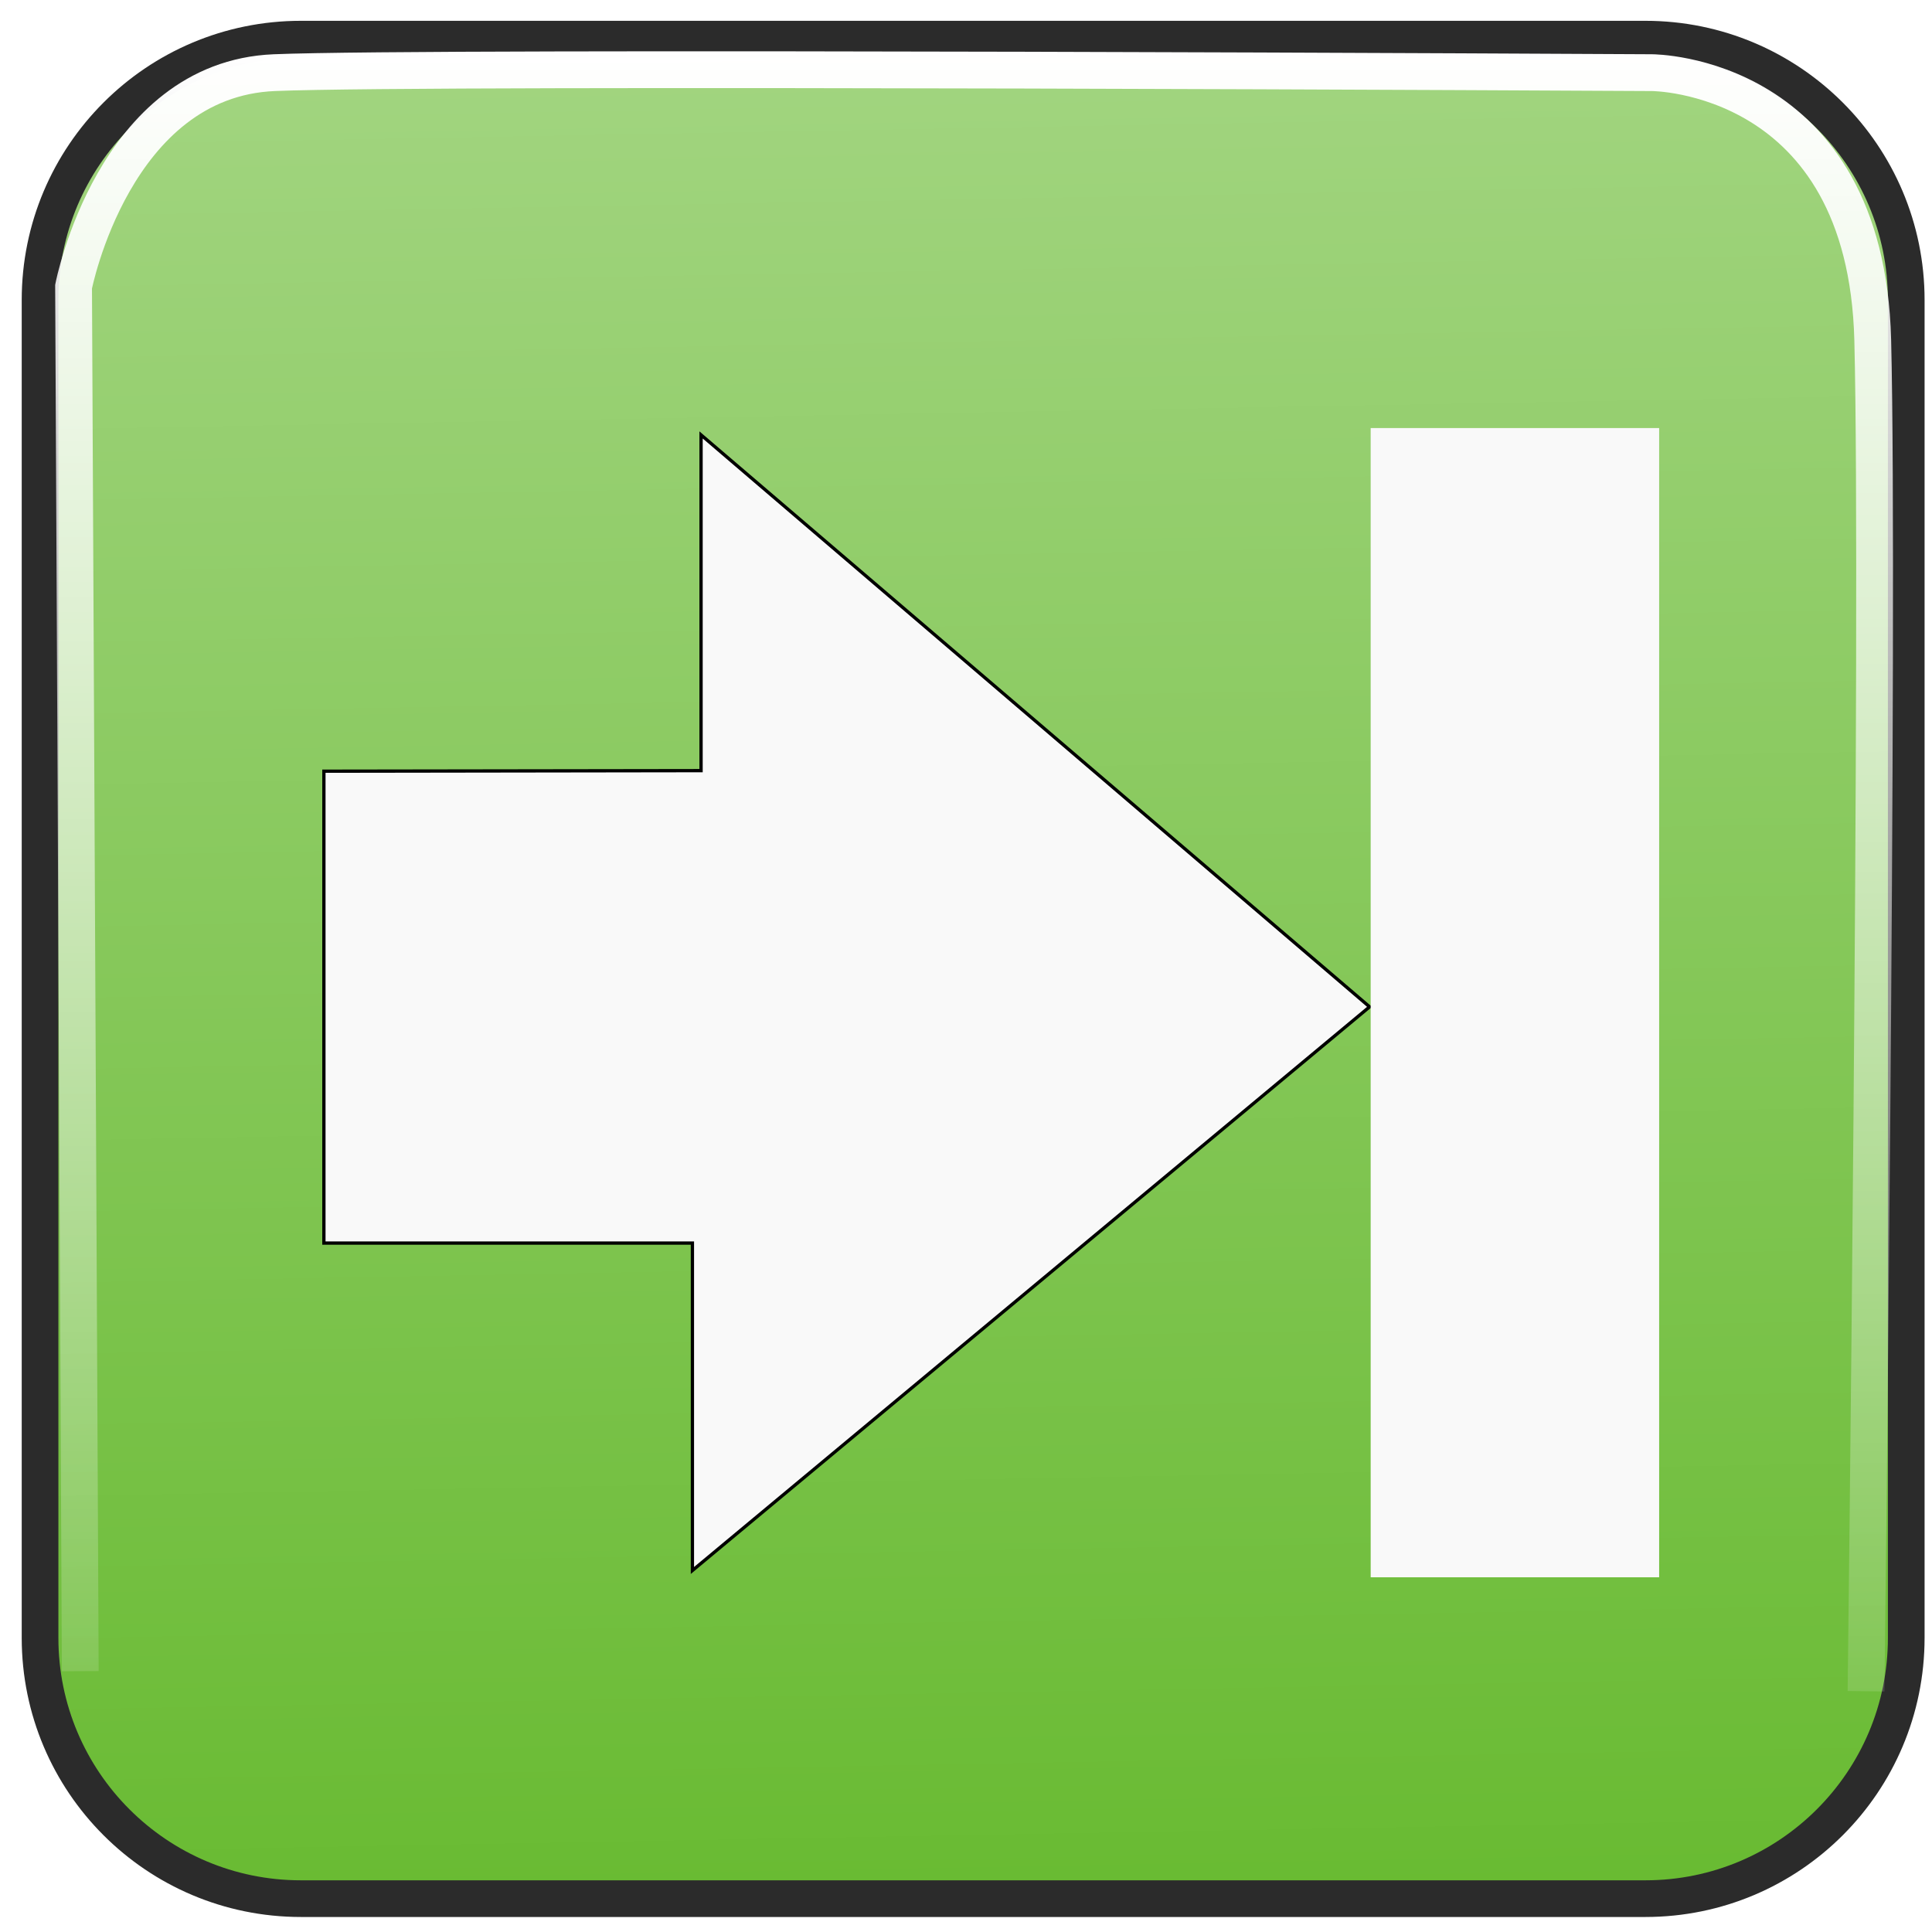
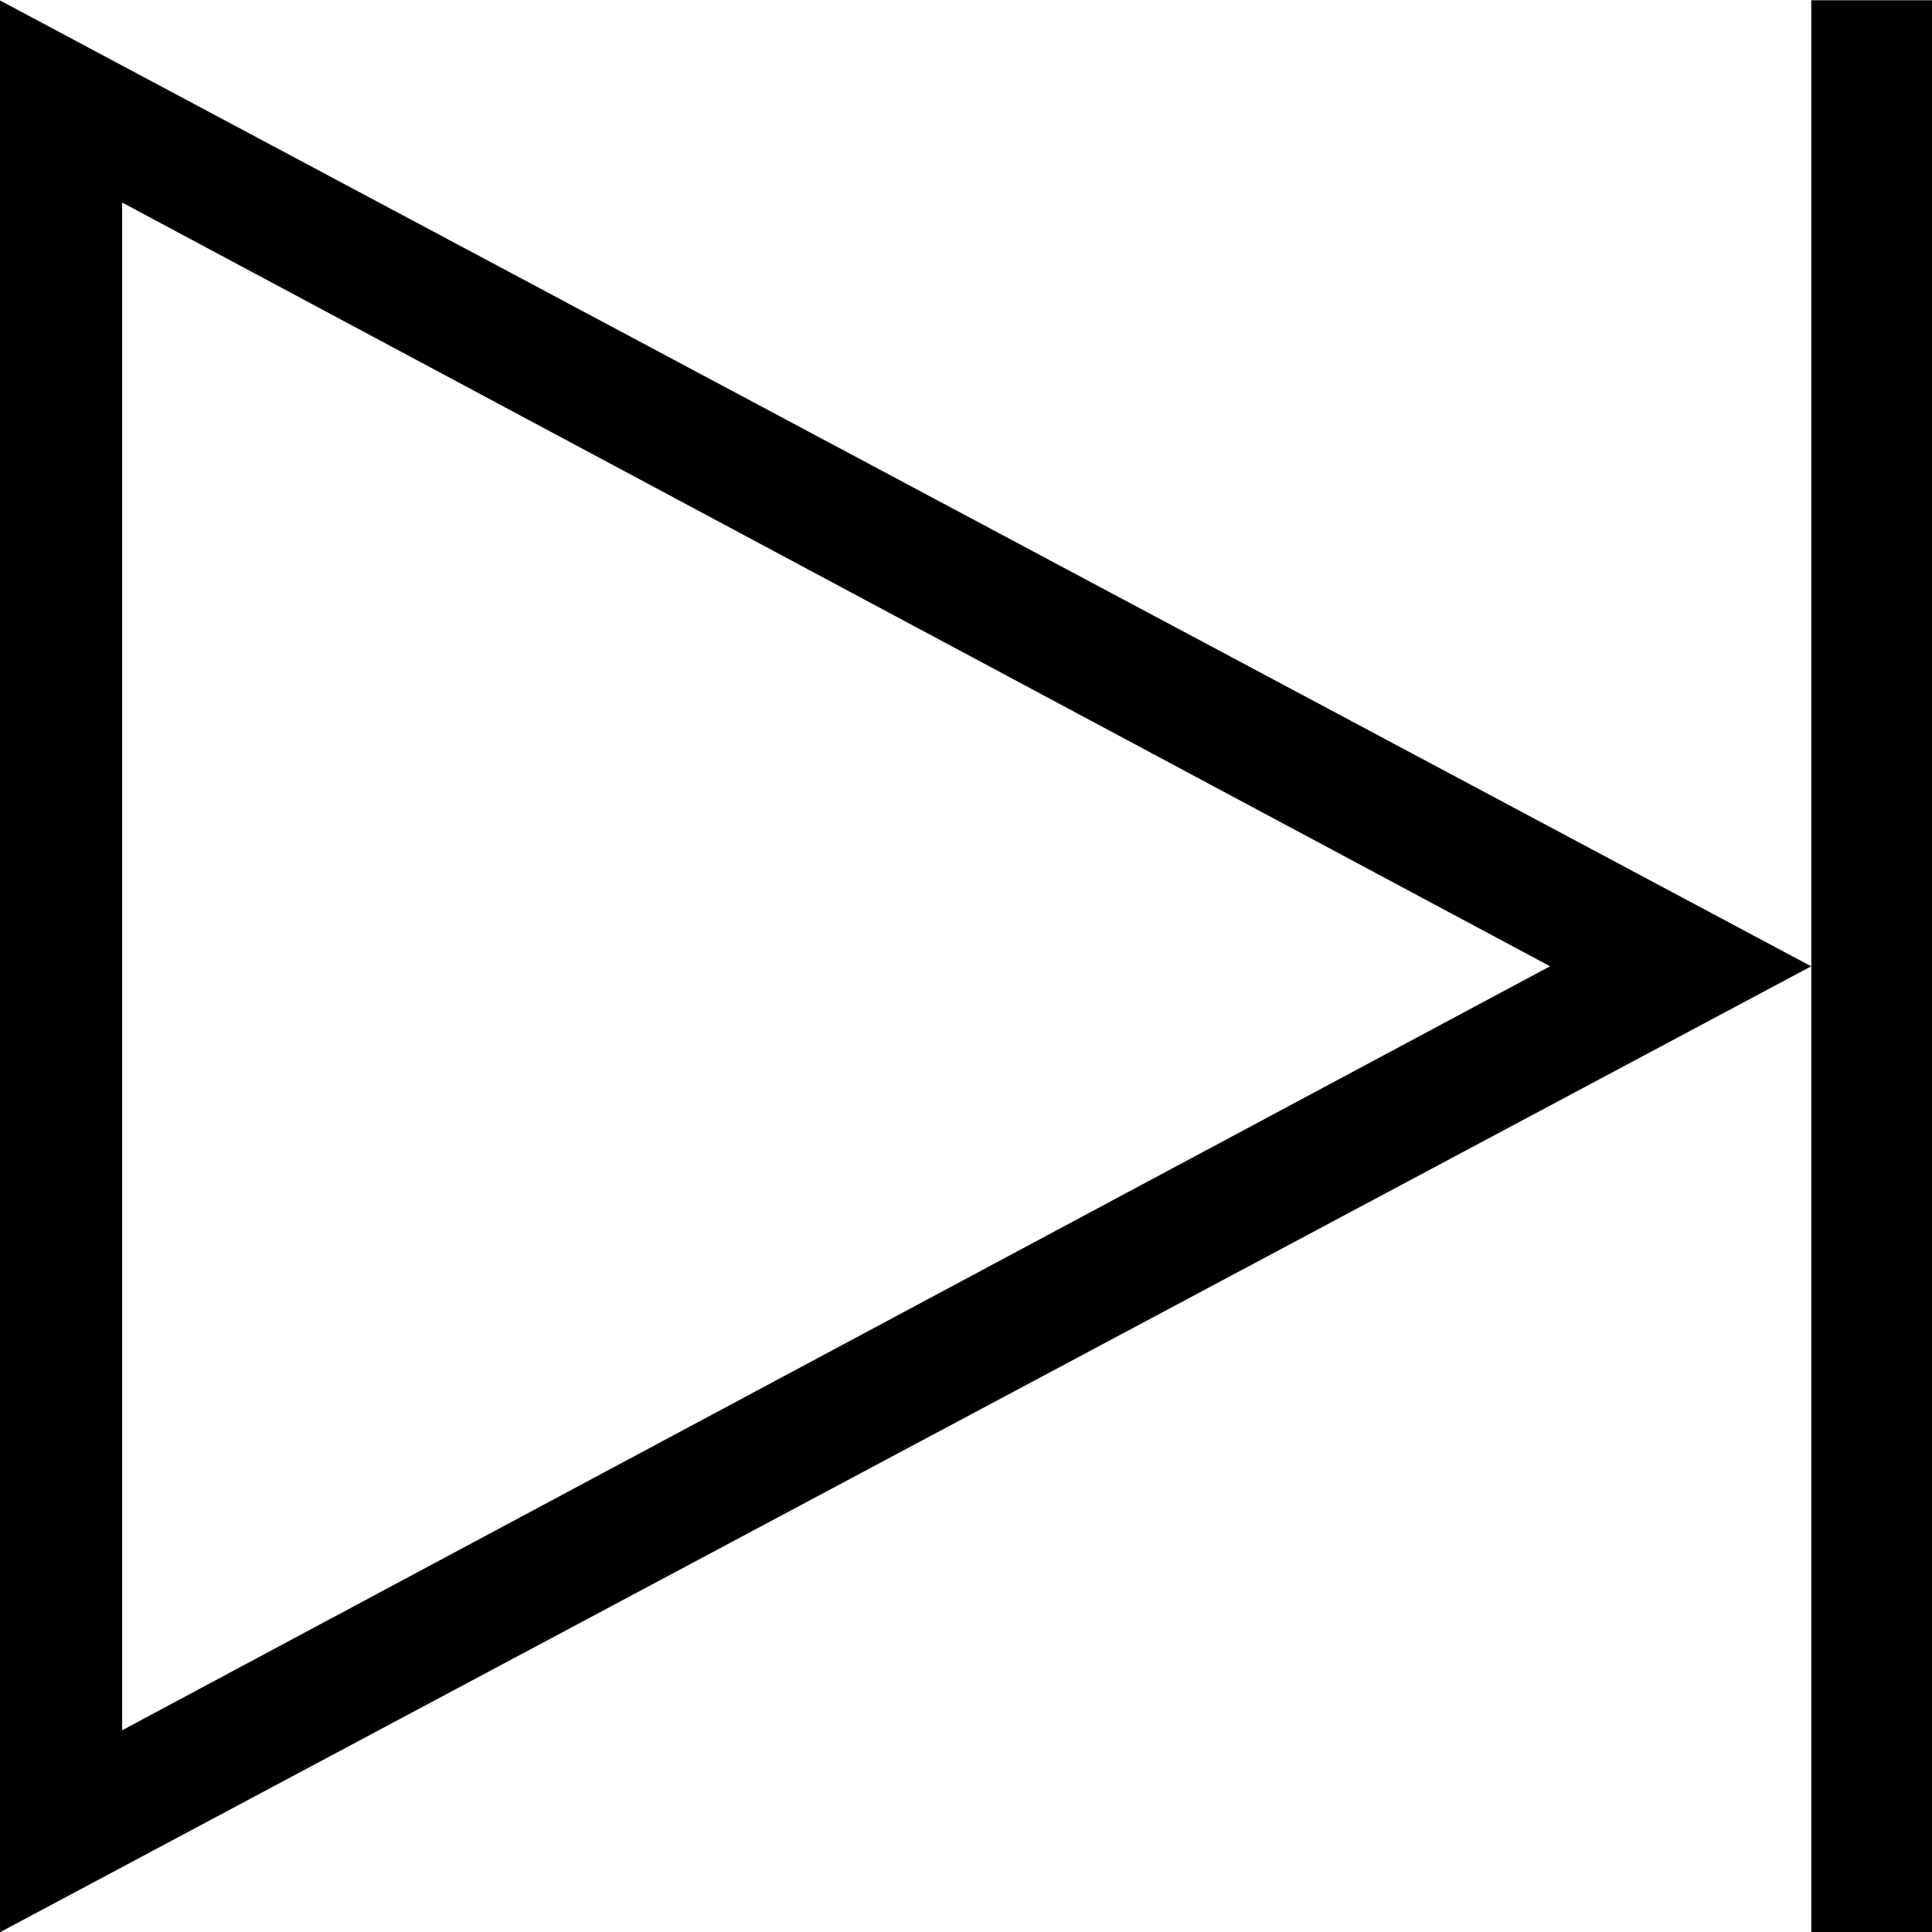
- <svg xmlns="http://www.w3.org/2000/svg" xmlns:xlink="http://www.w3.org/1999/xlink" width="52.509" height="52.52" viewBox="0 0 52.509 52.52" id="svg5160" version="1.0">
-   <defs id="defs5162">
-     <linearGradient id="linearGradient13960">
-       <stop style="stop-color:white;stop-opacity:1;" offset="0" id="stop13962" />
-       <stop style="stop-color:white;stop-opacity:0;" offset="1" id="stop13964" />
-     </linearGradient>
-     <linearGradient id="linearGradient13950">
-       <stop style="stop-color:#4a0;stop-opacity:1;" offset="0" id="stop13952" />
-       <stop style="stop-color:white;stop-opacity:1;" offset="1" id="stop13954" />
-     </linearGradient>
-     <linearGradient xlink:href="#linearGradient13950" id="linearGradient13956" x1="46.592" y1="89.585" x2="43.592" y2="-74.733" gradientUnits="userSpaceOnUse" />
-     <linearGradient xlink:href="#linearGradient13960" id="linearGradient13966" x1="26.48" y1="1.394" x2="26.48" y2="52.843" gradientUnits="userSpaceOnUse" />
-   </defs>
-   <g id="layer1" transform="translate(-3.819132,-6.155729)">
-     <g style="display:inline" id="layer4" transform="translate(-392.7904,328.2799)" />
-     <g id="g3039" transform="translate(-840.833,182.2722)" />
-     <g id="g3041" transform="translate(-840.833,182.2722)">
-       <path style="opacity:1;fill:#71c000;fill-opacity:1;stroke:#71c000;stroke-width:3.379;stroke-linejoin:bevel;stroke-miterlimit:4;stroke-dasharray:none;stroke-opacity:1" d="" id="path3043" />
-       <path style="opacity:1;fill:#71c000;fill-opacity:1;stroke:#71c000;stroke-width:3.379;stroke-linejoin:bevel;stroke-miterlimit:4;stroke-dasharray:none;stroke-opacity:1" d="" id="path3045" />
-       <path style="opacity:1;fill:#71c000;fill-opacity:1;stroke:#71c000;stroke-width:3.379;stroke-linejoin:bevel;stroke-miterlimit:4;stroke-dasharray:none;stroke-opacity:1" d="" id="path3047" />
+ <svg xmlns="http://www.w3.org/2000/svg" width="256" height="256" version="1.1" viewBox="0 0 67.733 67.733">
+   <style>.gui_icon_class {
+     stroke-linejoin:miter;
+     font-size:medium;
+     baseline-shift:baseline;
+     color-rendering:auto;
+     text-decoration-color:#000000;
+     color:#000000;
+     font-variant-numeric:normal;
+     letter-spacing:normal;
+     shape-rendering:auto;
+     word-spacing:normal;
+     stroke:none;
+     text-decoration-line:none;
+     text-rendering:auto;
+     stroke-width:16;
+     font-style:normal;
+     fill:#000000;
+     solid-opacity:1;
+     line-height:normal;
+     fill-rule:evenodd;
+     font-variant-position:normal;
+     mix-blend-mode:normal;
+     fill-opacity:1;
+     direction:ltr;
+     solid-color:#000000;
+     color-interpolation-filters:linearRGB;
+     font-stretch:normal;
+     stroke-miterlimit:4;
+     font-feature-settings:normal;
+     font-weight:normal;
+     opacity:1;
+     shape-padding:0;
+     vector-effect:none;
+     font-variant-alternates:normal;
+     font-variant:normal;
+     visibility:visible;
+     text-indent:0;
+     font-variant-ligatures:normal;
+     clip-rule:nonzero;
+     dominant-baseline:auto;
+     font-variant-caps:normal;
+     image-rendering:auto;
+     white-space:normal;
+     overflow:visible;
+     font-family:sans-serif;
+     text-decoration-style:solid;
+     text-align:start;
+     text-orientation:mixed;
+     writing-mode:lr-tb;
+     stroke-opacity:1;
+     isolation:auto;
+     stroke-dashoffset:0;
+     text-anchor:start;
+     text-decoration:none;
+     stroke-linecap:butt;
+     stroke-dasharray:none;
+     enable-background:accumulate;
+     text-transform:none;
+     display:inline;
+     color-interpolation:sRGB;
+ }</style>
+   <g transform="translate(0 -229.27)">
+     <g transform="matrix(2.0878 0 0 2.2337 41.673 -337.41)">
+       <path class="gui_icon_class" transform="matrix(.12673 0 0 .11845 -19.96 253.7)" d="m240 0v256h16v-256h-16zm-240 0.023v255.97l239.99-127.99-239.99-127.98zm16.184 26.777 189.2 101.2-189.2 101.23v-202.43z" />
    </g>
-     <g id="g3049" transform="translate(-840.833,182.2722)" />
-     <g id="g3089" transform="translate(-840.833,182.2722)" />
-     <g id="g4774" transform="translate(-1426.607,-26.2895)" />
-     <g id="layer2" transform="translate(-1426.607,-26.2895)">
-       <path style="opacity:1;fill:#71c000;fill-opacity:1;stroke:#71c000;stroke-width:3.379;stroke-linejoin:bevel;stroke-miterlimit:4;stroke-dasharray:none;stroke-opacity:1" d="" id="path3422" />
-       <path style="opacity:1;fill:#71c000;fill-opacity:1;stroke:#71c000;stroke-width:3.379;stroke-linejoin:bevel;stroke-miterlimit:4;stroke-dasharray:none;stroke-opacity:1" d="" id="path3426" />
-       <path style="opacity:1;fill:#71c000;fill-opacity:1;stroke:#71c000;stroke-width:3.379;stroke-linejoin:bevel;stroke-miterlimit:4;stroke-dasharray:none;stroke-opacity:1" d="" id="path3428" />
-     </g>
-     <g id="g5777" transform="translate(-1426.607,-26.2895)" />
-     <g id="layer5" transform="translate(-1426.607,-26.2895)" />
-     <rect style="opacity:1;color:black;fill:url(#linearGradient13956);fill-opacity:1.0;fill-rule:evenodd;stroke:#2b2b2b;stroke-width:0.997;stroke-linecap:butt;stroke-linejoin:miter;marker:none;marker-start:none;marker-mid:none;marker-end:none;stroke-miterlimit:4;stroke-dasharray:none;stroke-dashoffset:0;stroke-opacity:1;visibility:visible;display:inline;overflow:visible" id="rect13948" width="50.731" height="50.549" x="4.908" y="7.22" ry="7.091" />
-     <g id="g3192" style="display:inline" transform="translate(-996.7028,556.527)" />
-     <path style="opacity:1;color:black;fill:none;fill-opacity:1;fill-rule:evenodd;stroke:url(#linearGradient13966);stroke-width:1;stroke-linecap:butt;stroke-linejoin:miter;marker:none;marker-start:none;marker-mid:none;marker-end:none;stroke-miterlimit:4;stroke-dasharray:none;stroke-dashoffset:0;stroke-opacity:1;visibility:visible;display:inline;overflow:visible" d="M 2.182,45.429 L 2,7.793 C 2,7.793 3.091,2.157 7.455,1.975 C 11.818,1.793 44.909,1.975 44.909,1.975 C 44.909,1.975 50.727,1.975 50.909,9.247 C 51.091,16.52 50.727,45.975 50.727,45.975" id="path13958" transform="translate(3.819132,6.155729)" />
-     <path style="color:#000000;fill:#f9f9f9;fill-opacity:1;fill-rule:evenodd;stroke:#000000;stroke-width:0.089;stroke-linecap:butt;stroke-linejoin:miter;stroke-miterlimit:4;stroke-opacity:1;stroke-dasharray:none;stroke-dashoffset:0;marker:none;visibility:visible;display:inline;overflow:visible" d="m 12.624,27.12 0,12.828 10.018,1e-6 0,8.9 18.408,-15.322 -18.173,-15.547 -1e-6,9.126 z" id="path13723" />
-     <rect style="fill:#f9f9f9;fill-opacity:1;stroke:none" id="rect3475" width="7.842" height="31.241" x="-48.922" y="17.792" transform="scale(-1,1)" />
  </g>
</svg>
